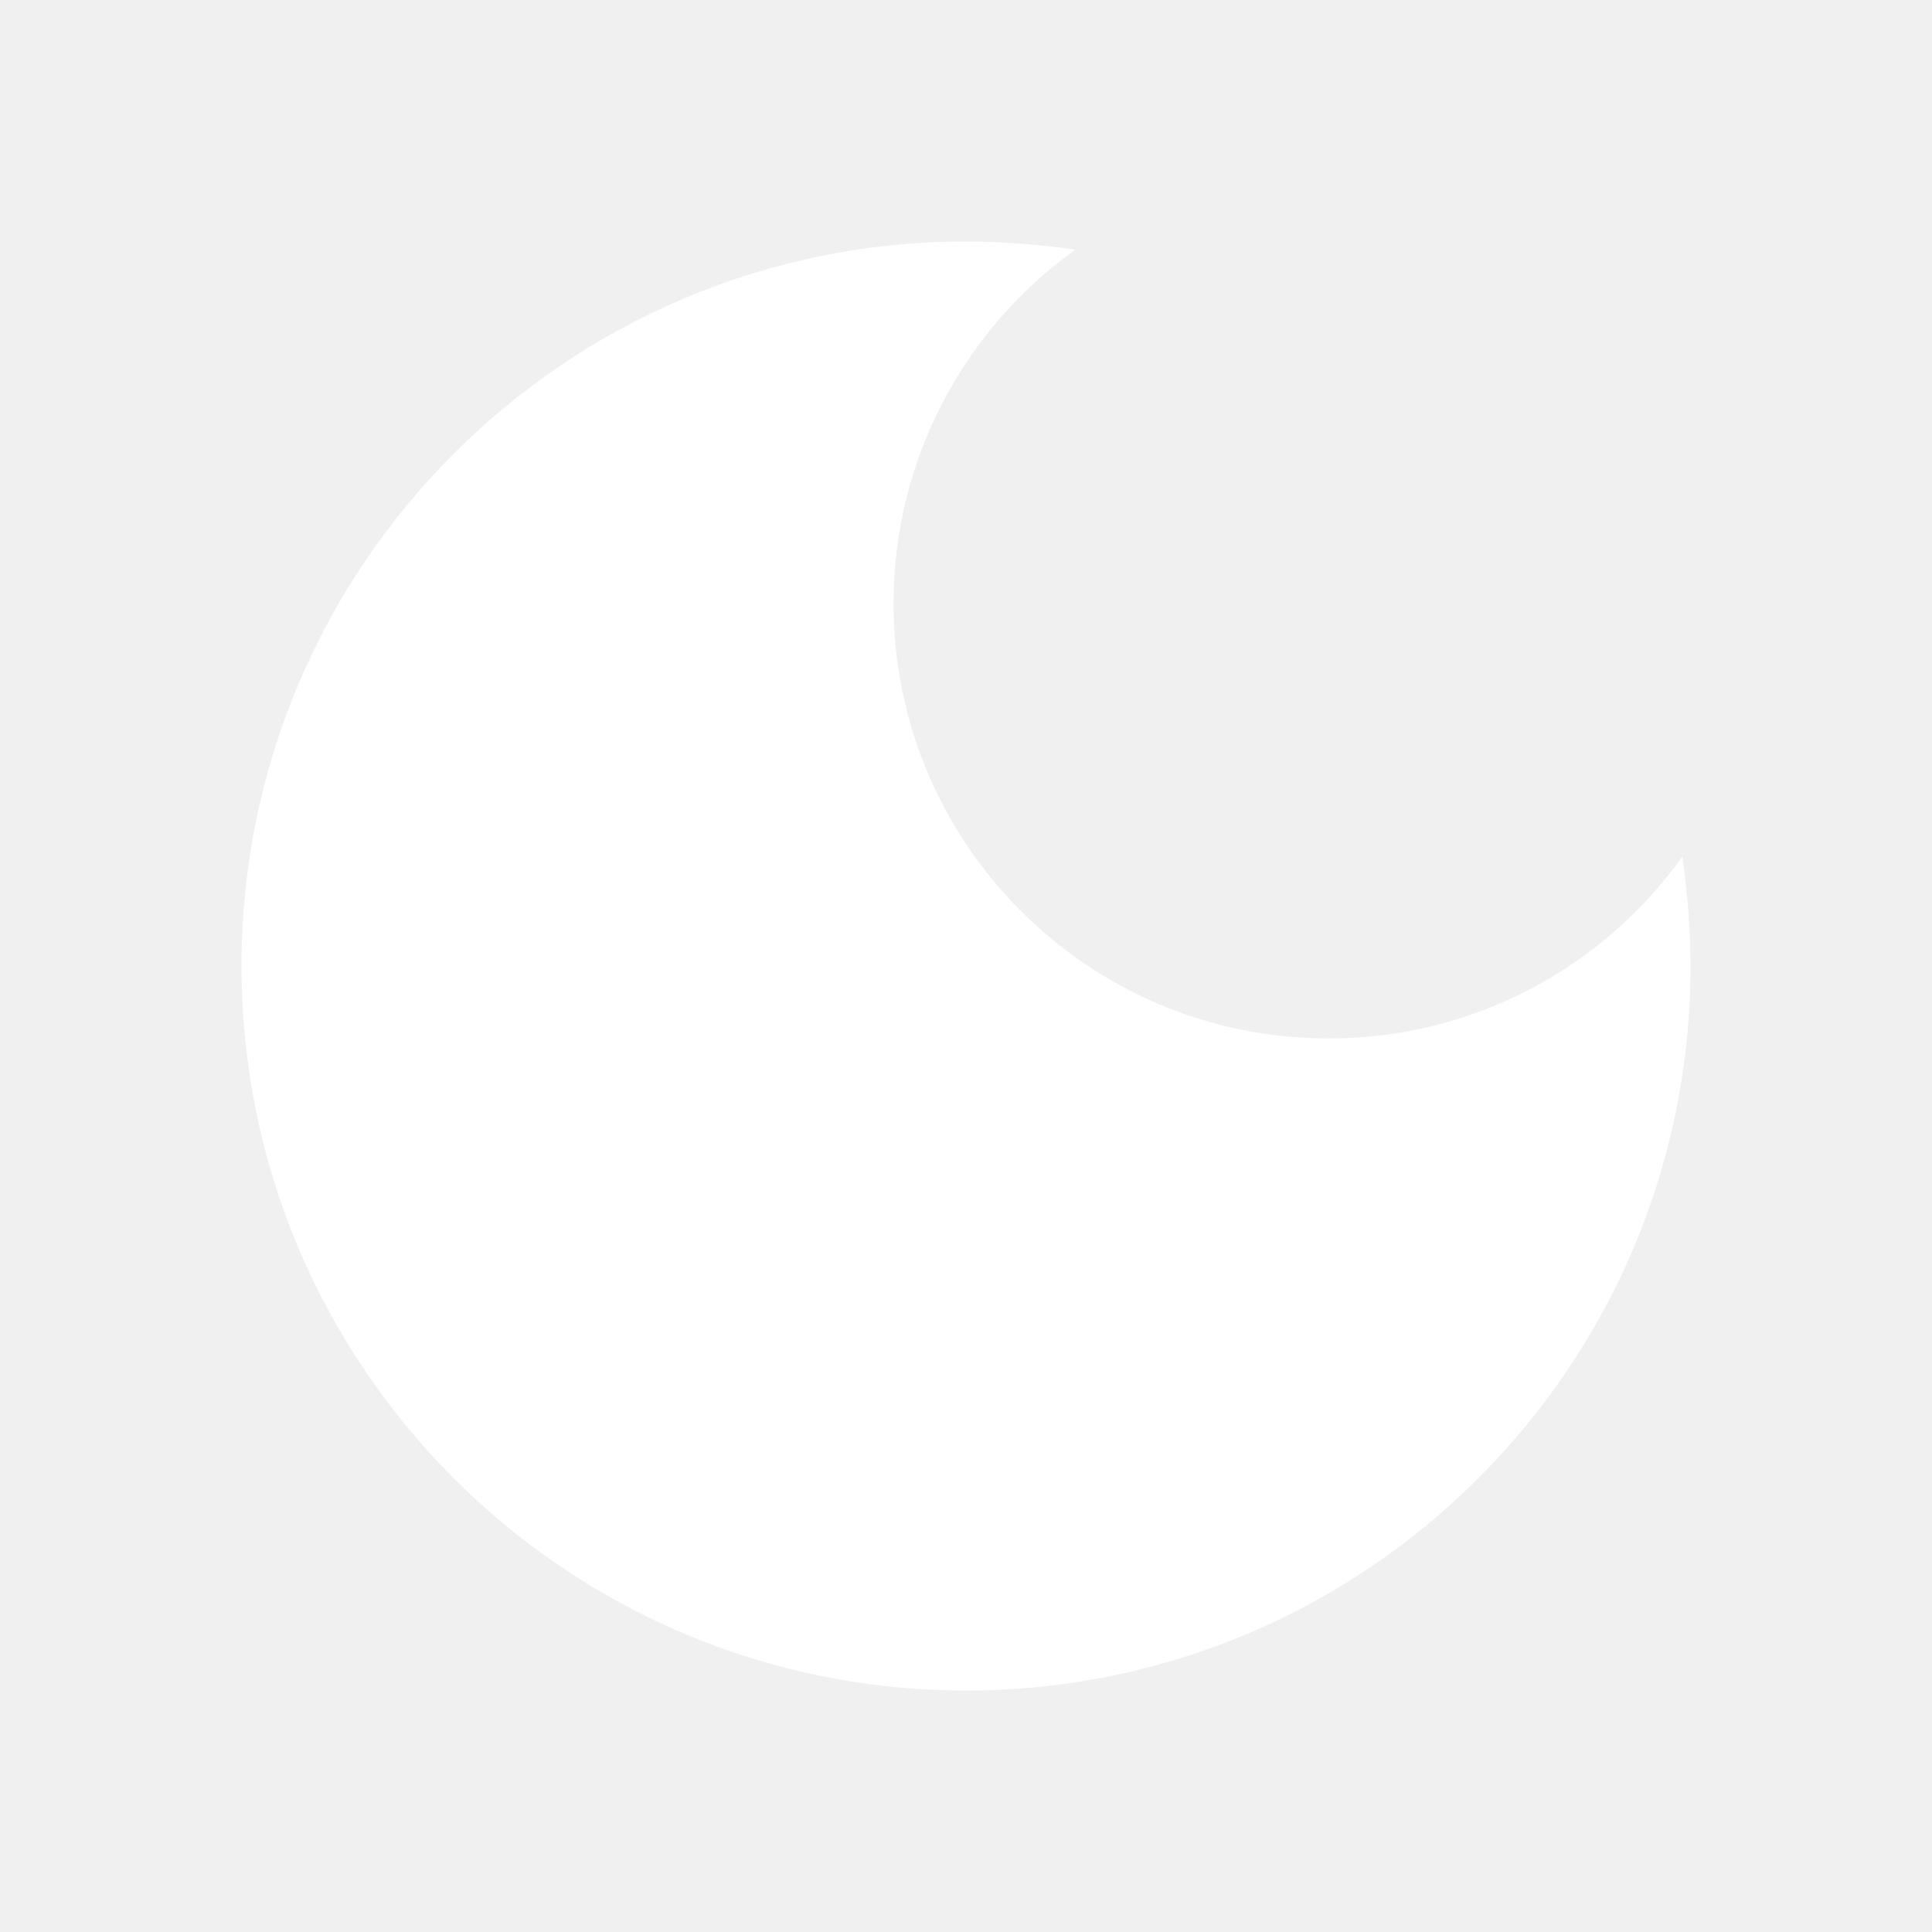
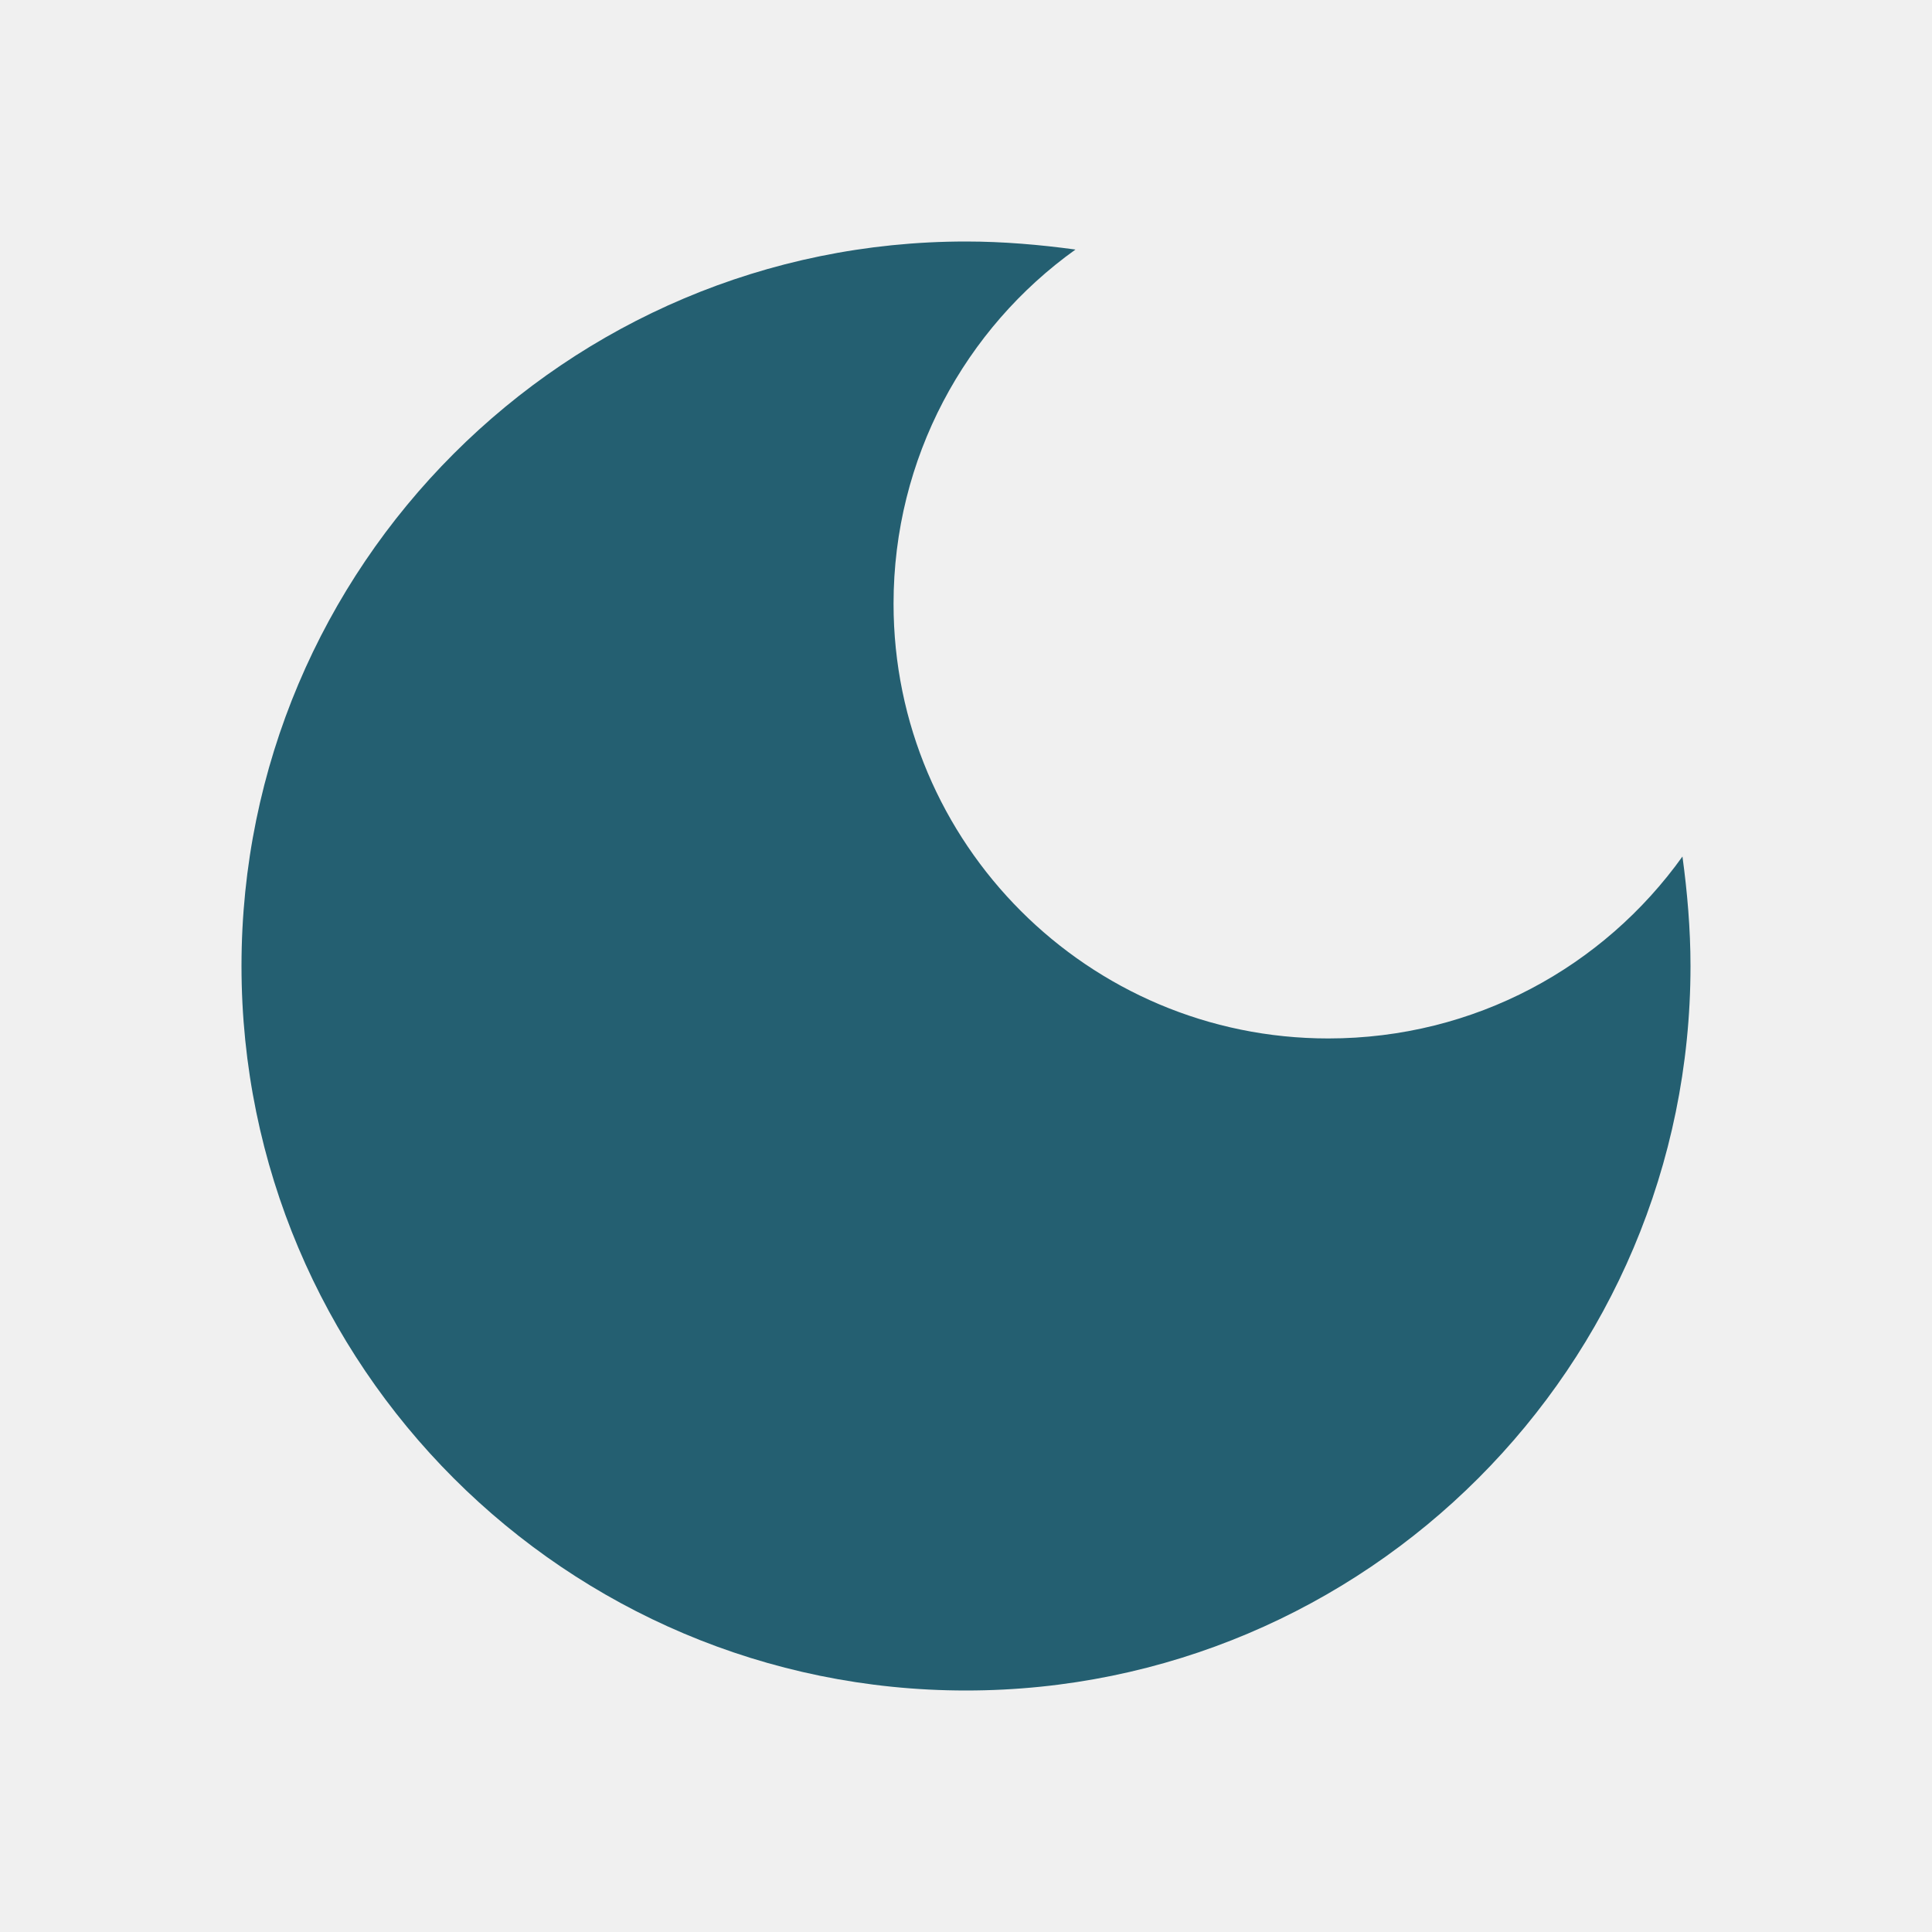
<svg xmlns="http://www.w3.org/2000/svg" enable-background="new 0 0 24 24" height="24px" viewBox="0 0 24 24" width="24px" fill="#000000">
  <rect fill="none" height="24" width="24" />
-   <path fill="#ffffff" d="M12,3c-4.97,0-9,4.03-9,9s4.03,9,9,9s9-4.03,9-9c0-0.46-0.04-0.92-0.1-1.36c-0.98,1.37-2.58,2.26-4.4,2.26 c-2.98,0-5.4-2.42-5.4-5.4c0-1.81,0.89-3.42,2.26-4.4C12.92,3.04,12.46,3,12,3L12,3z" />
+   <path fill="#245F71" d="M12,3c-4.97,0-9,4.03-9,9s4.03,9,9,9s9-4.03,9-9c0-0.46-0.04-0.92-0.1-1.36c-0.98,1.37-2.58,2.26-4.4,2.26 c-2.98,0-5.4-2.42-5.4-5.4c0-1.81,0.89-3.42,2.26-4.4C12.92,3.04,12.46,3,12,3L12,3z" />
</svg>
